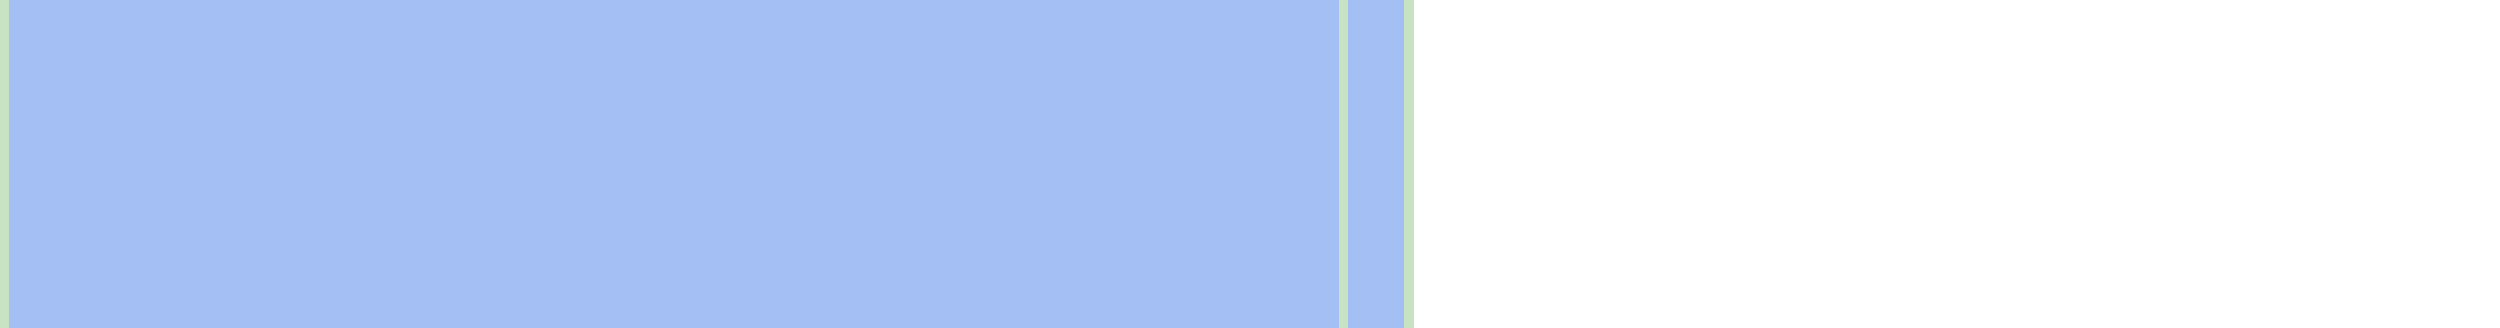
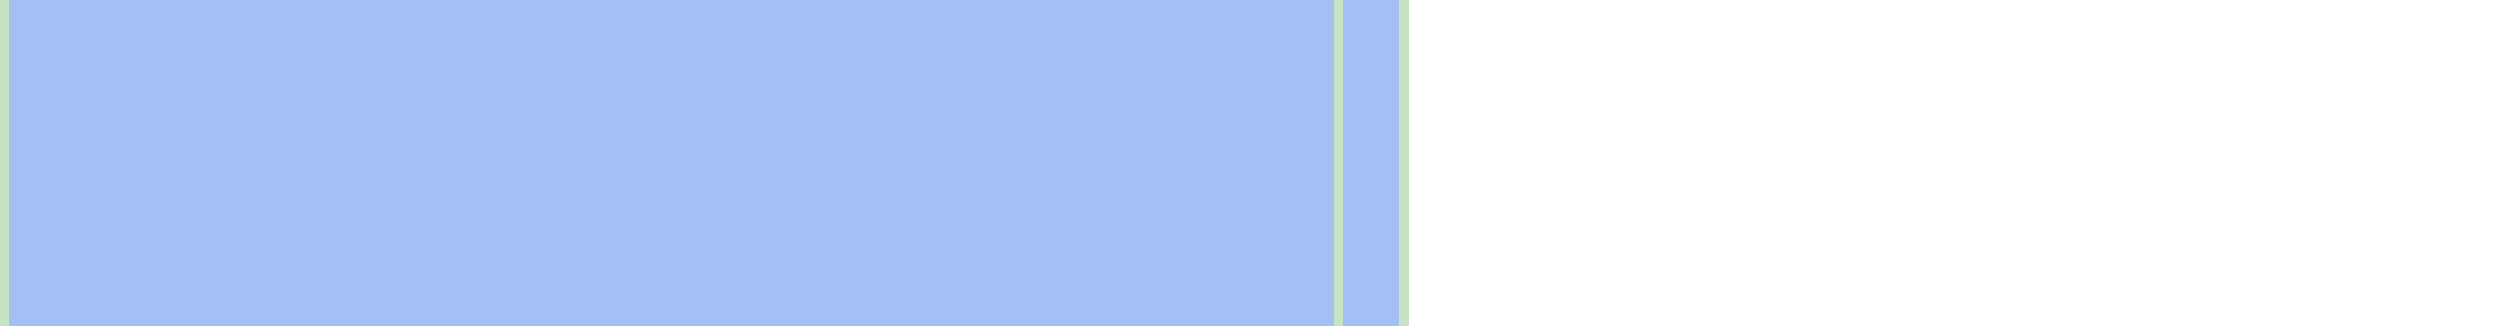
- <svg xmlns="http://www.w3.org/2000/svg" viewBox="0 0 267 35" shape-rendering="crispEdges">
+ <svg xmlns="http://www.w3.org/2000/svg" viewBox="0 0 268 35" shape-rendering="crispEdges">
  <rect y="0" x="0" width="151" height="35" fill="#a3bff4" />
  <rect y="0" x="0" width="1" height="35" fill="#c8e3c2" />
  <rect y="0" x="143" width="1" height="35" fill="#c8e3c2" />
  <rect y="0" x="150" width="1" height="35" fill="#c8e3c2" />
</svg>
